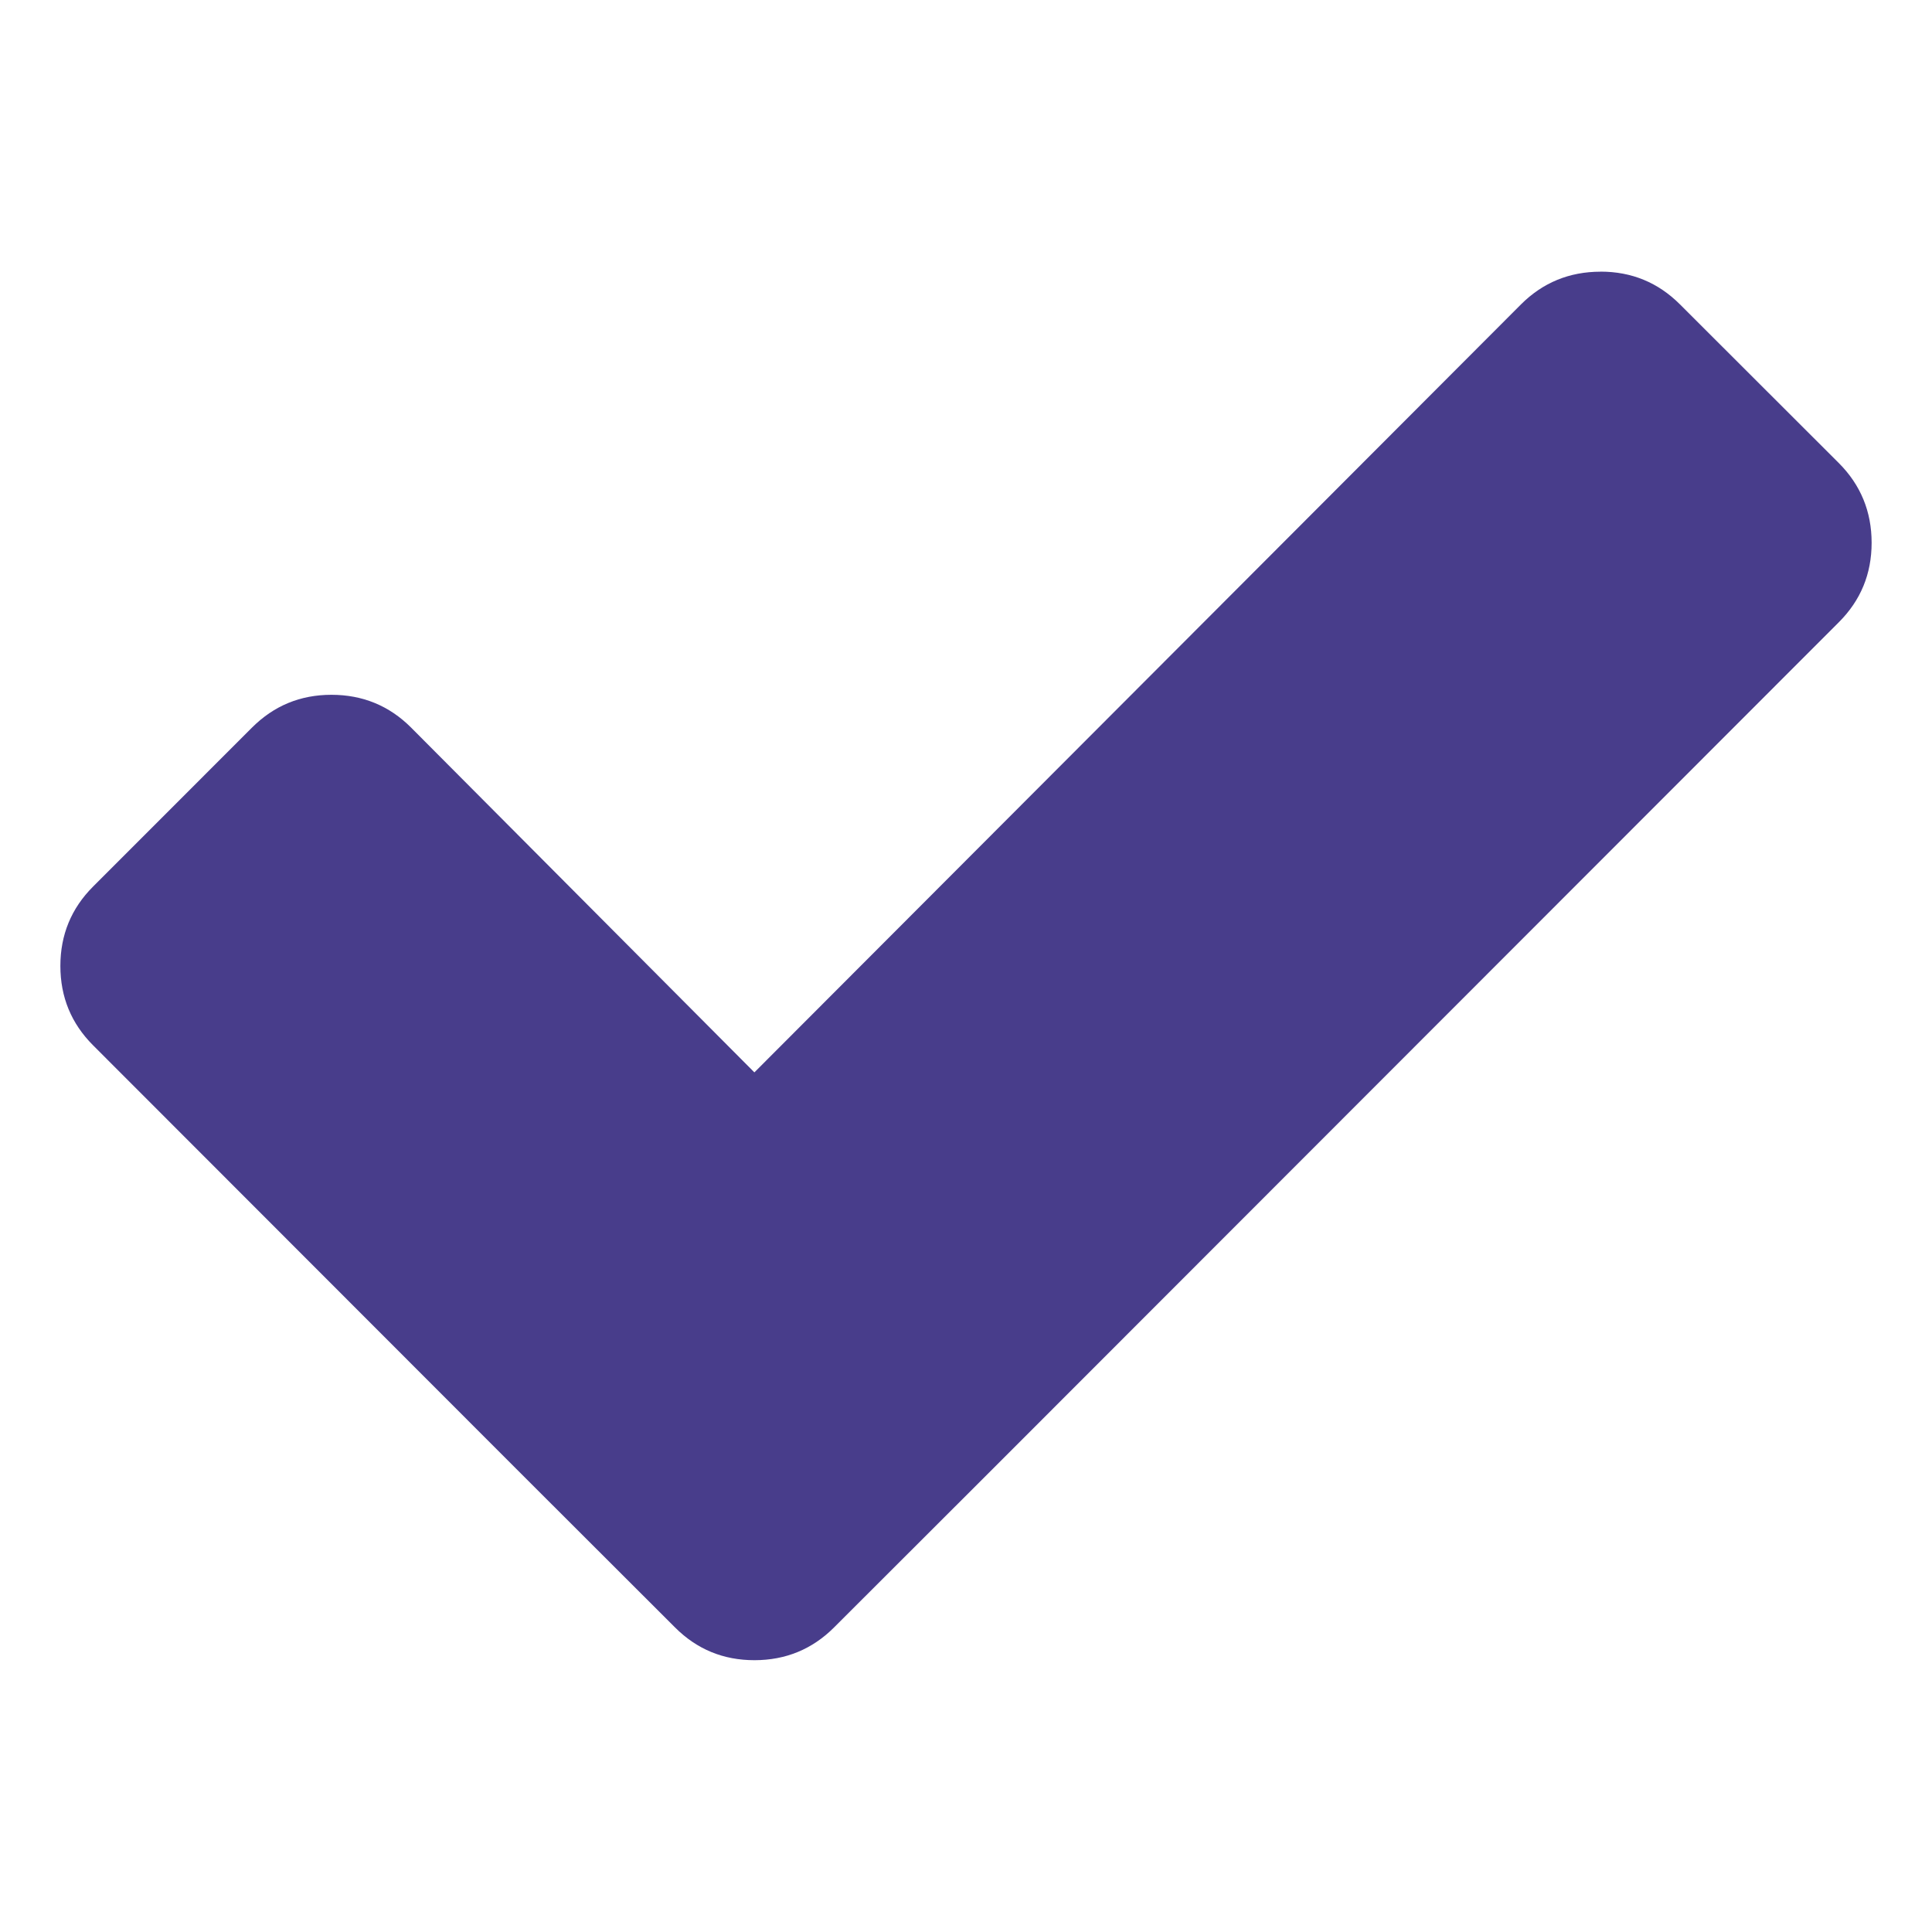
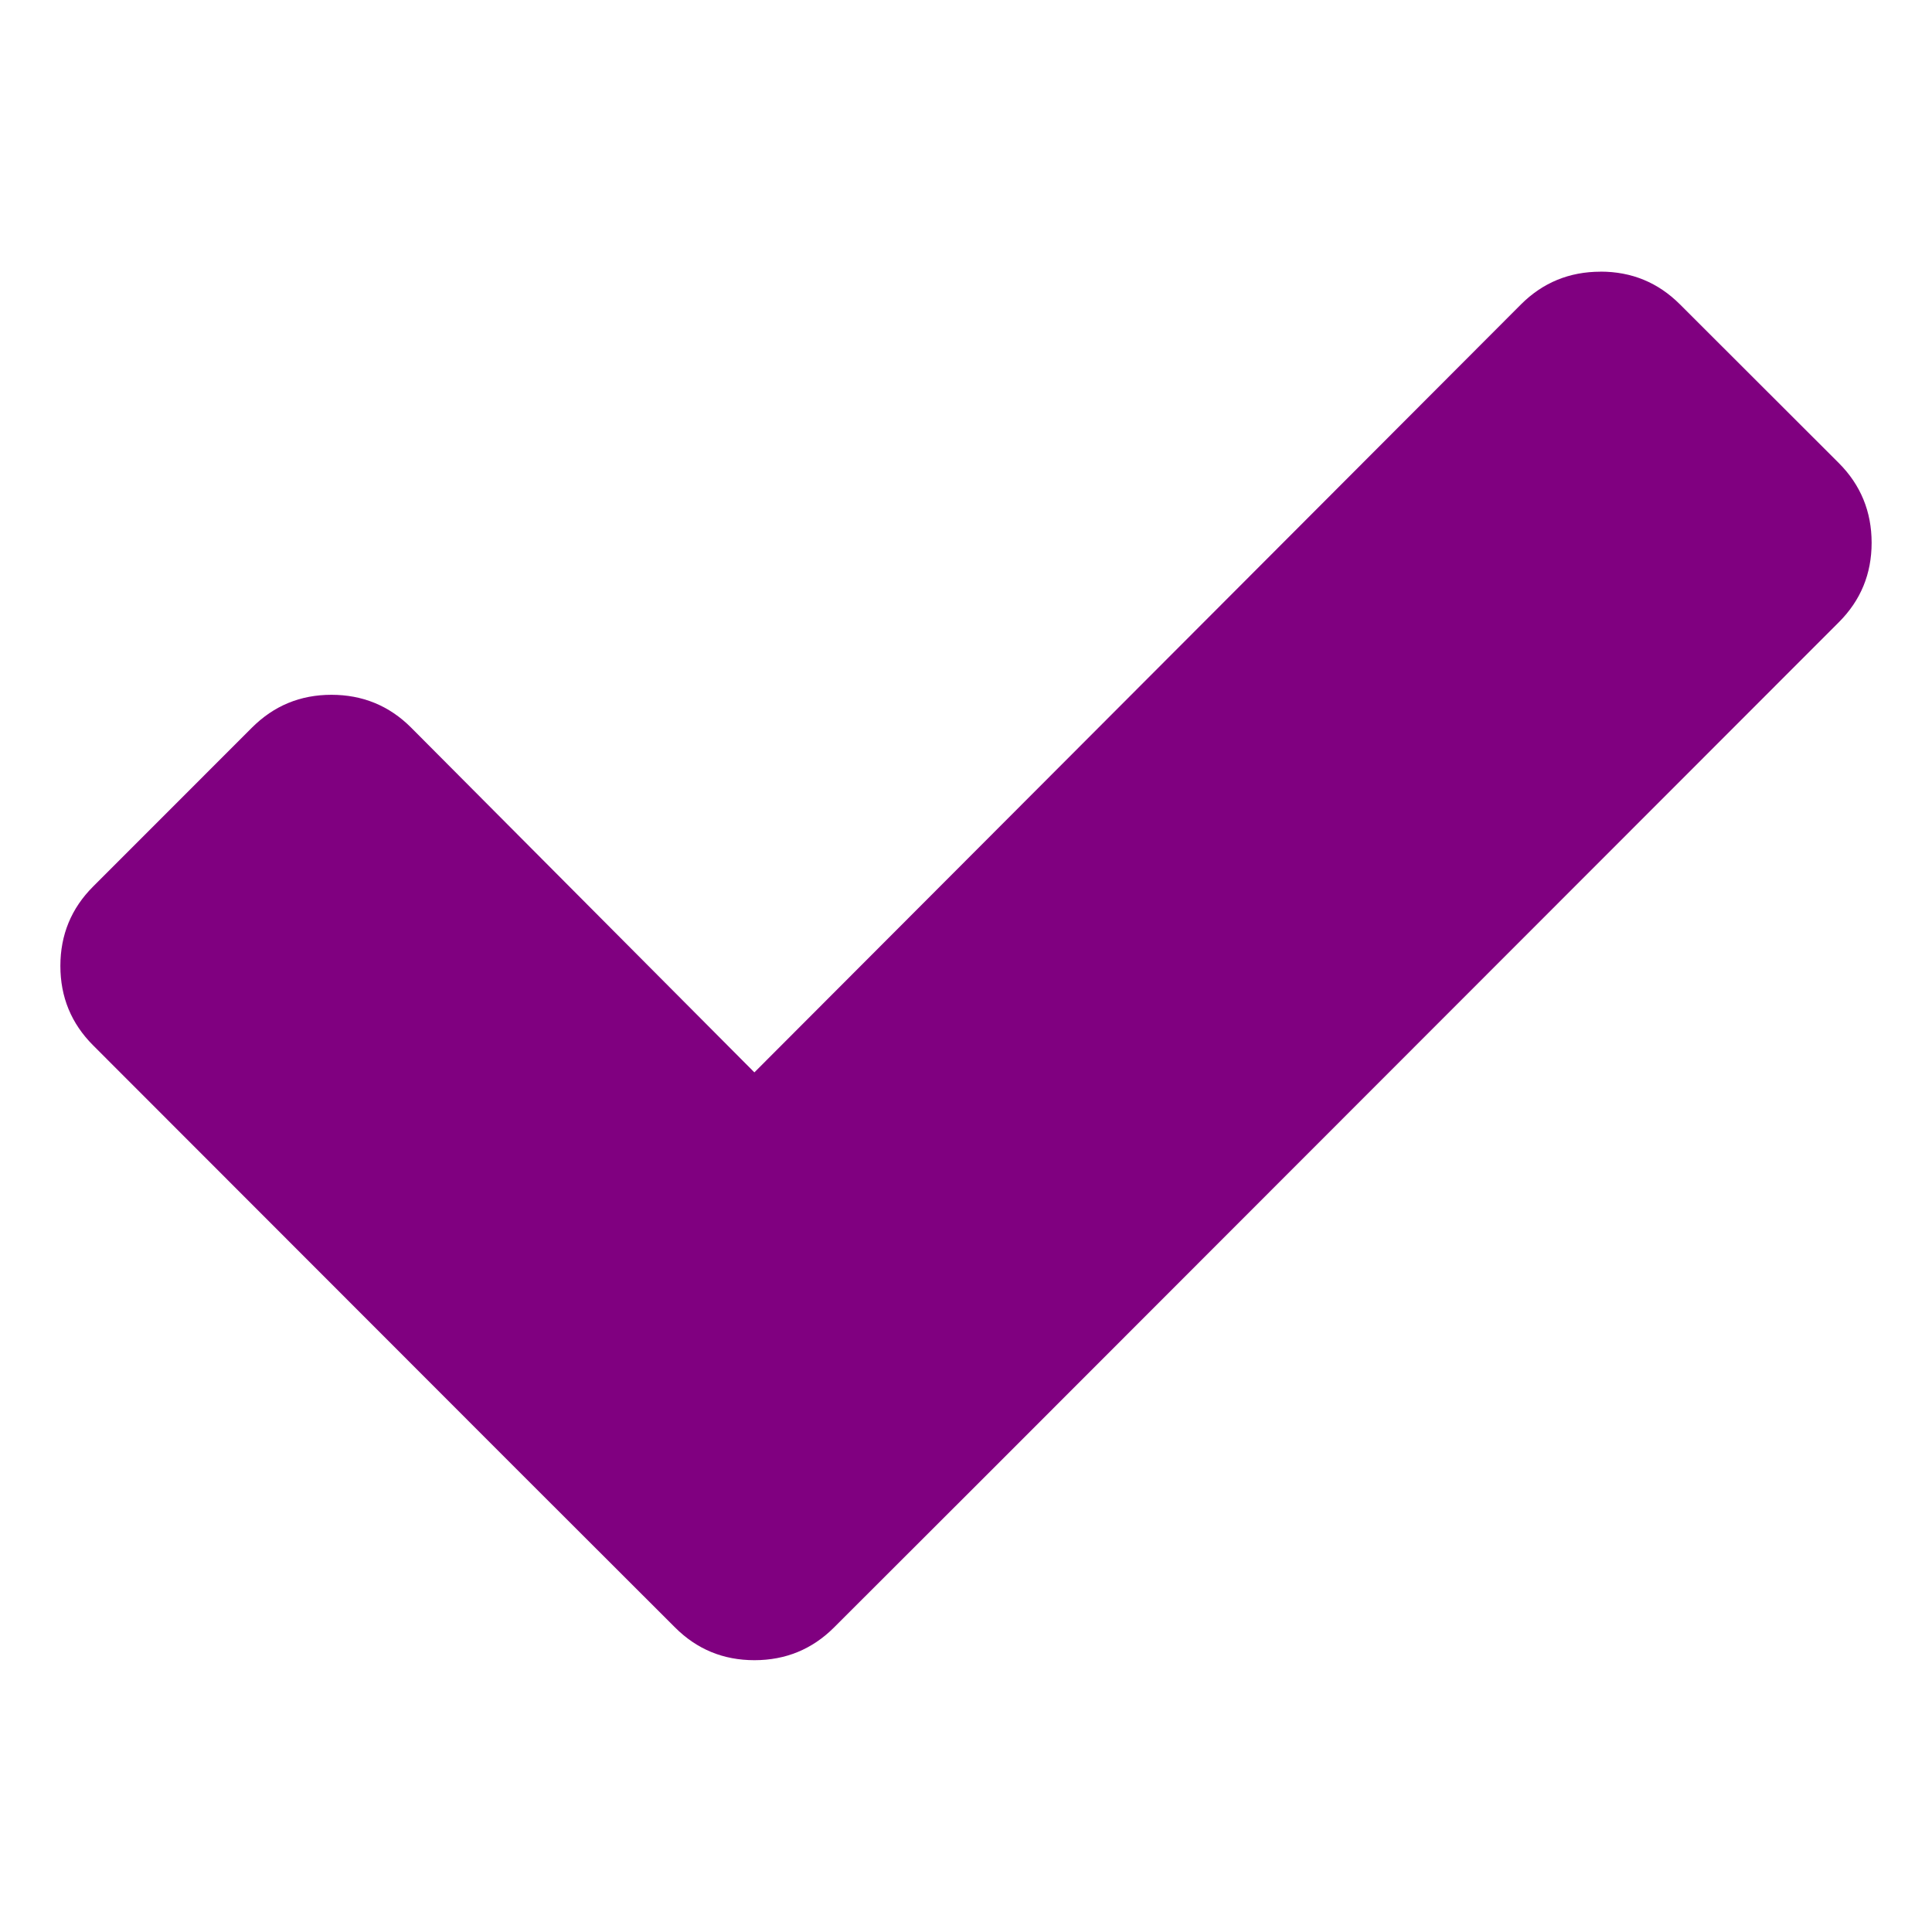
<svg xmlns="http://www.w3.org/2000/svg" height="32" viewBox="0 0 32 32" width="32">
-   <path d="m26.51 4.5c-.516 0-.957.181-1.318.542l-12.697 12.72-5.687-5.712c-.361-.361-.802-.542-1.318-.542-.516 0-.953.181-1.315.542l-2.633 2.634c-.361.361-.542.799-.542 1.315 0 .516.181.954.542 1.315l7.006 7.012 2.633 2.63c.361.361.798.542 1.315.542.516 0 .957-.181 1.318-.542l2.633-2.63 14.011-14.021c.361-.361.542-.799.542-1.315 0-.516-.181-.957-.542-1.319l-2.633-2.63c-.361-.361-.799-.542-1.315-.542z" fill="#483d8b" stroke-width="1.896" />
+   <path d="m26.51 4.5c-.516 0-.957.181-1.318.542l-12.697 12.72-5.687-5.712c-.361-.361-.802-.542-1.318-.542-.516 0-.953.181-1.315.542l-2.633 2.634c-.361.361-.542.799-.542 1.315 0 .516.181.954.542 1.315l7.006 7.012 2.633 2.63c.361.361.798.542 1.315.542.516 0 .957-.181 1.318-.542l2.633-2.63 14.011-14.021c.361-.361.542-.799.542-1.315 0-.516-.181-.957-.542-1.319l-2.633-2.63c-.361-.361-.799-.542-1.315-.542z" fill="#800080" stroke-width="1.896" />
</svg>
